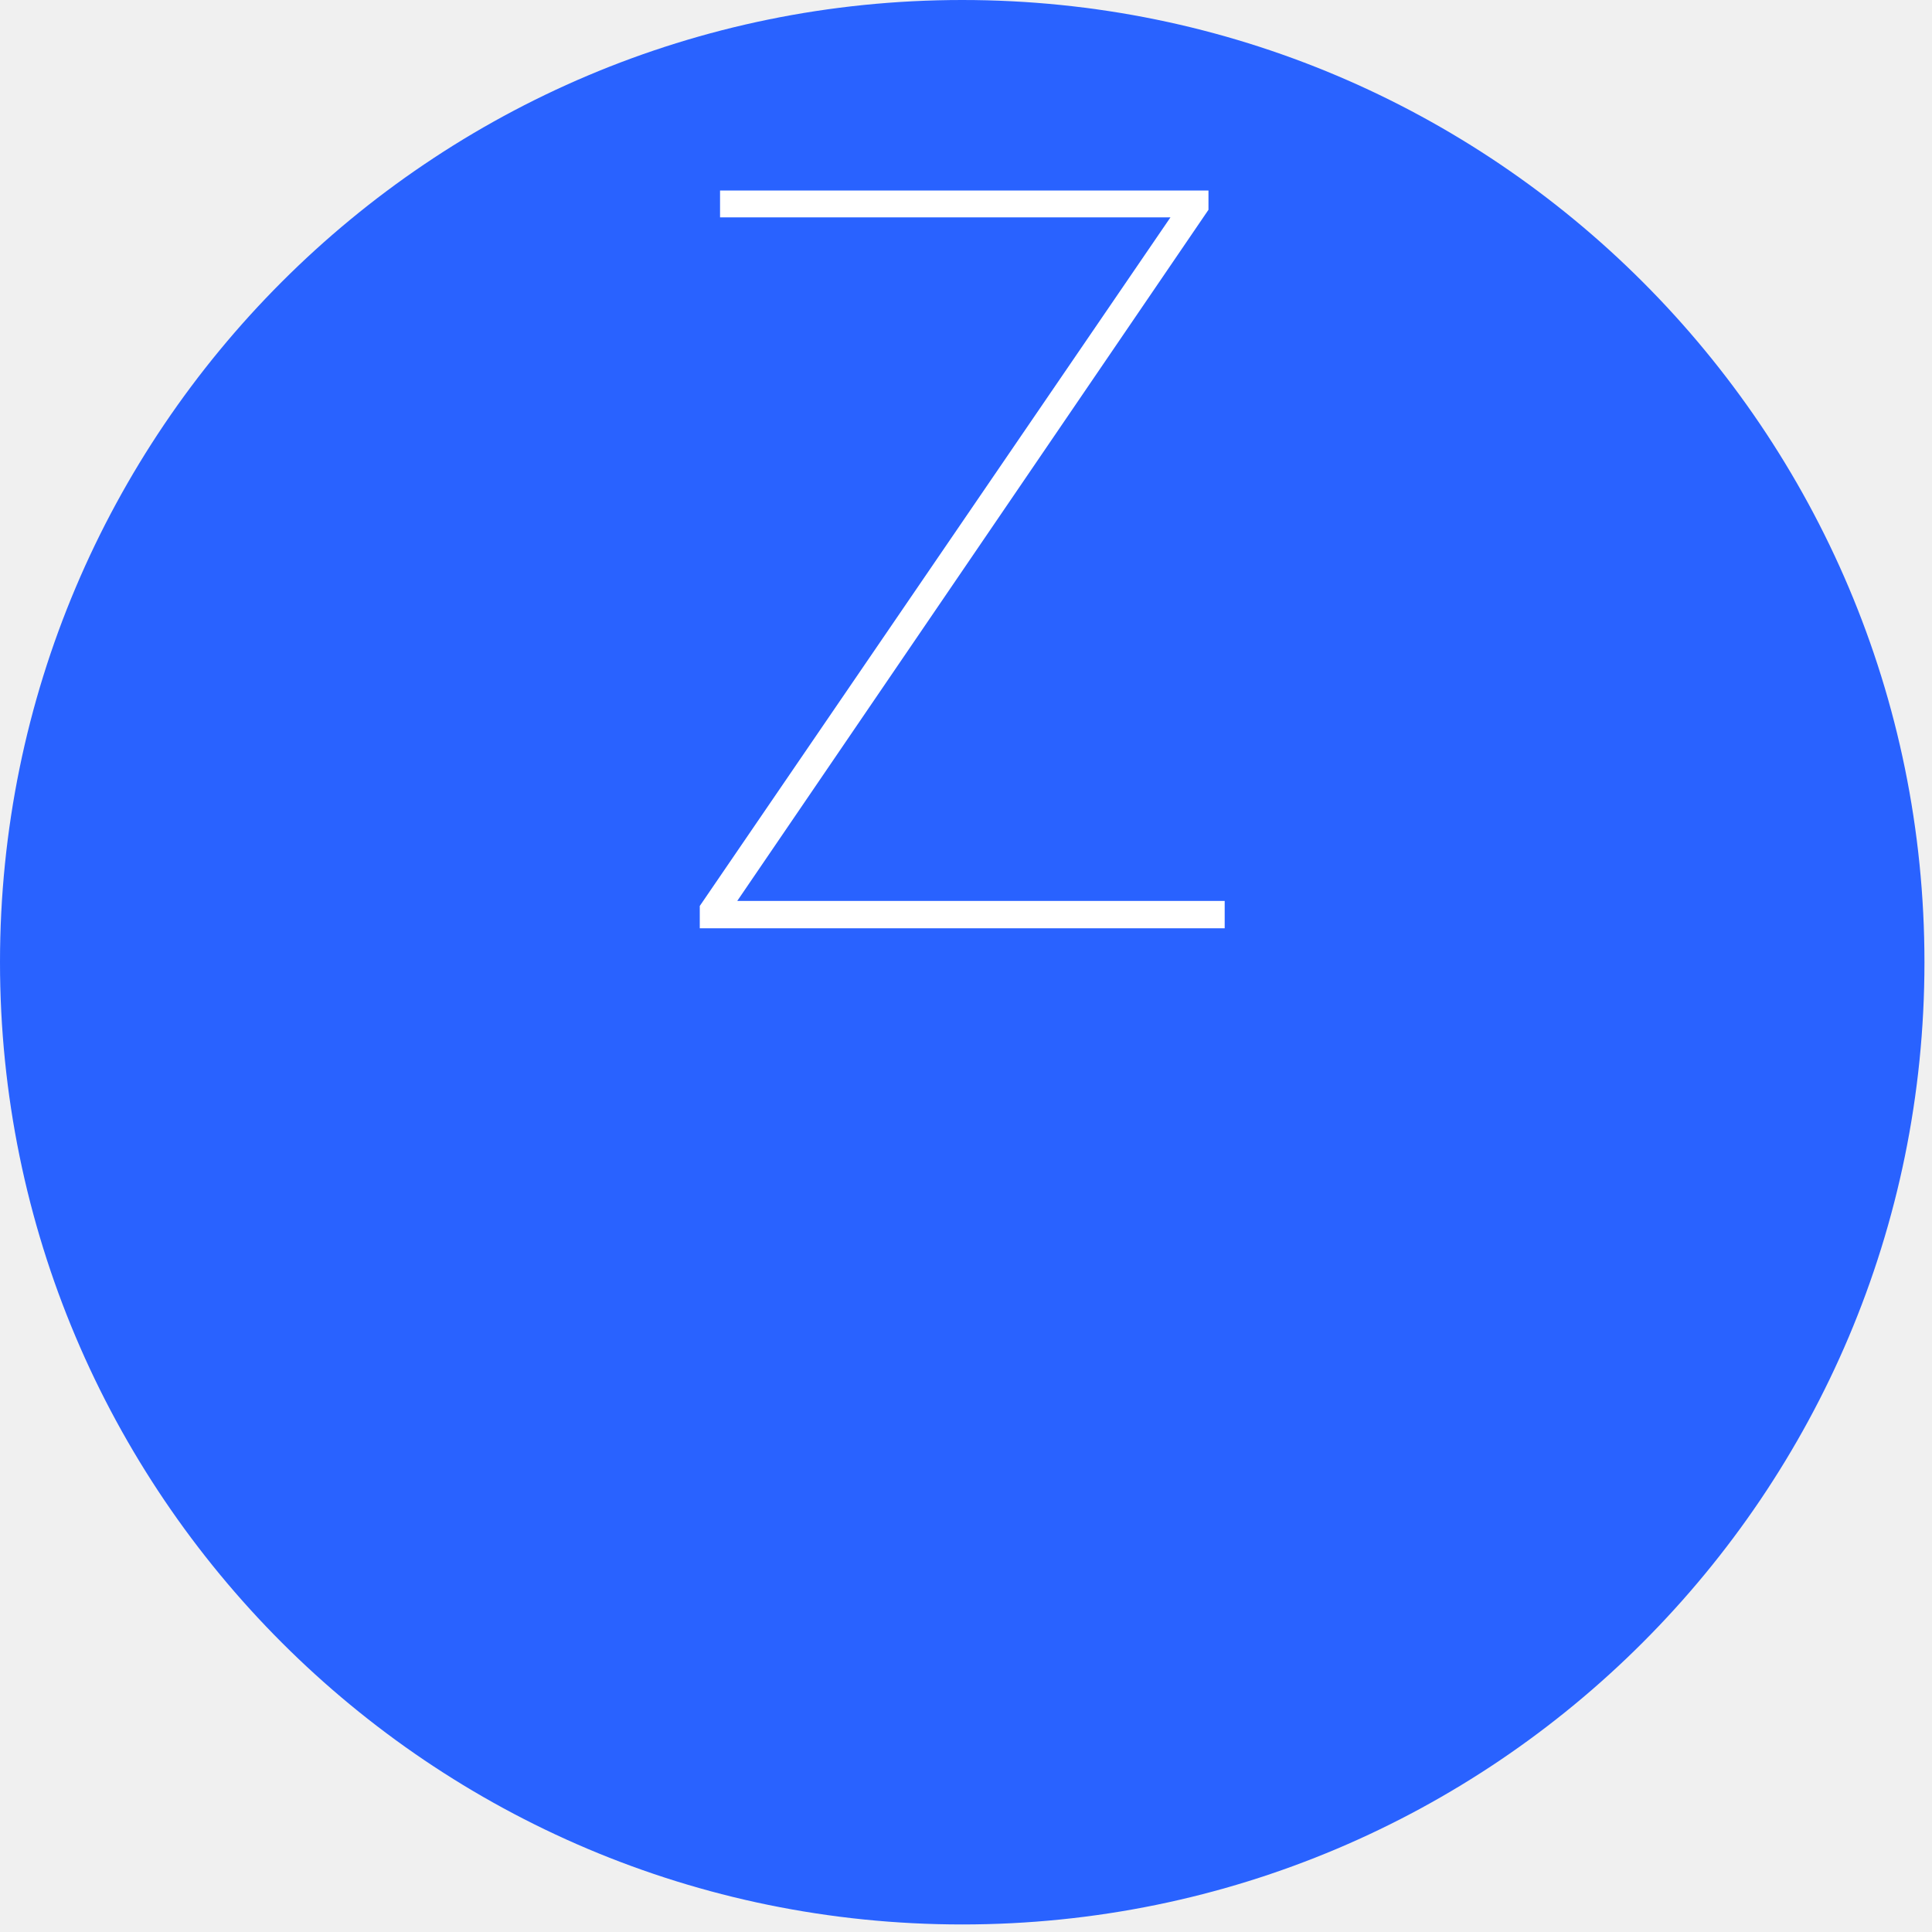
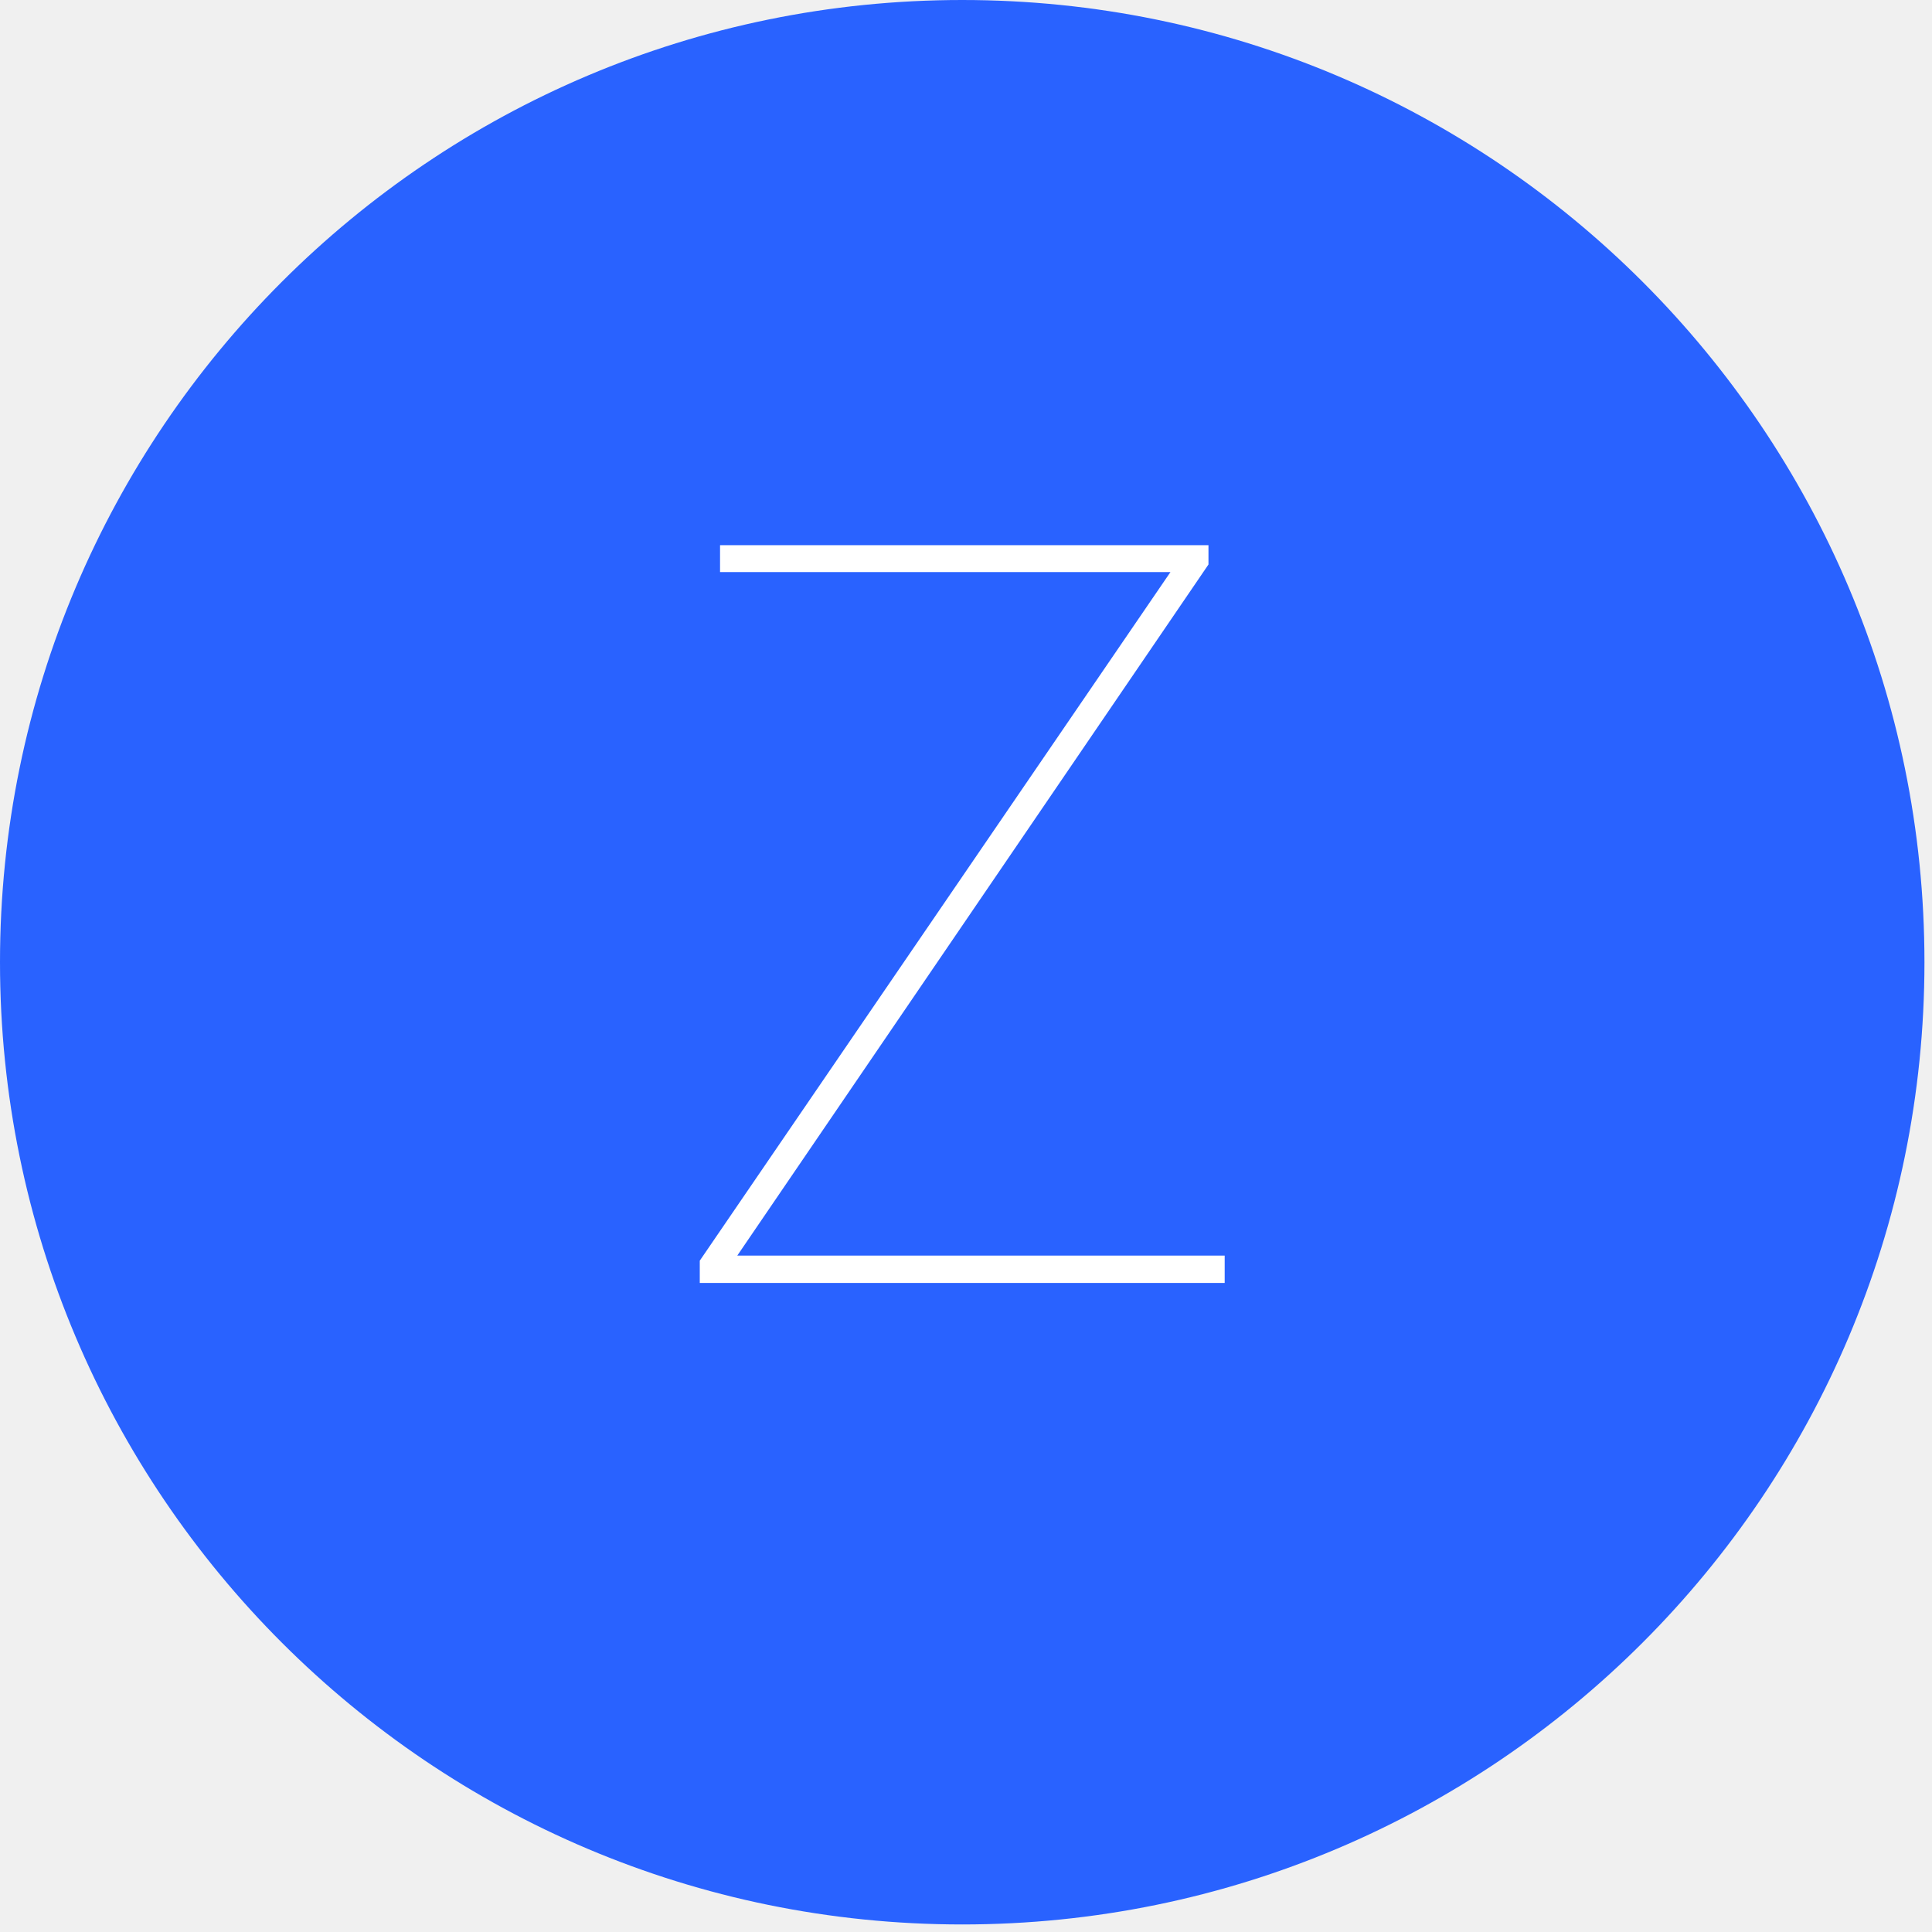
<svg xmlns="http://www.w3.org/2000/svg" width="532" height="532" viewBox="0 0 512 512">
  <circle cx="255" cy="255" r="255" fill="#2962ff" />
-   <text x="255" y="246" alignment-baseline="central" text-anchor="middle" fill="#fff" font-size="275" font-weight="100" font-family="Roboto">Z</text>
+   <text x="255" y="230" dy=".4em" text-anchor="middle" fill="#fff" font-size="275" font-weight="100" font-family="Roboto">Z</text>
</svg>
